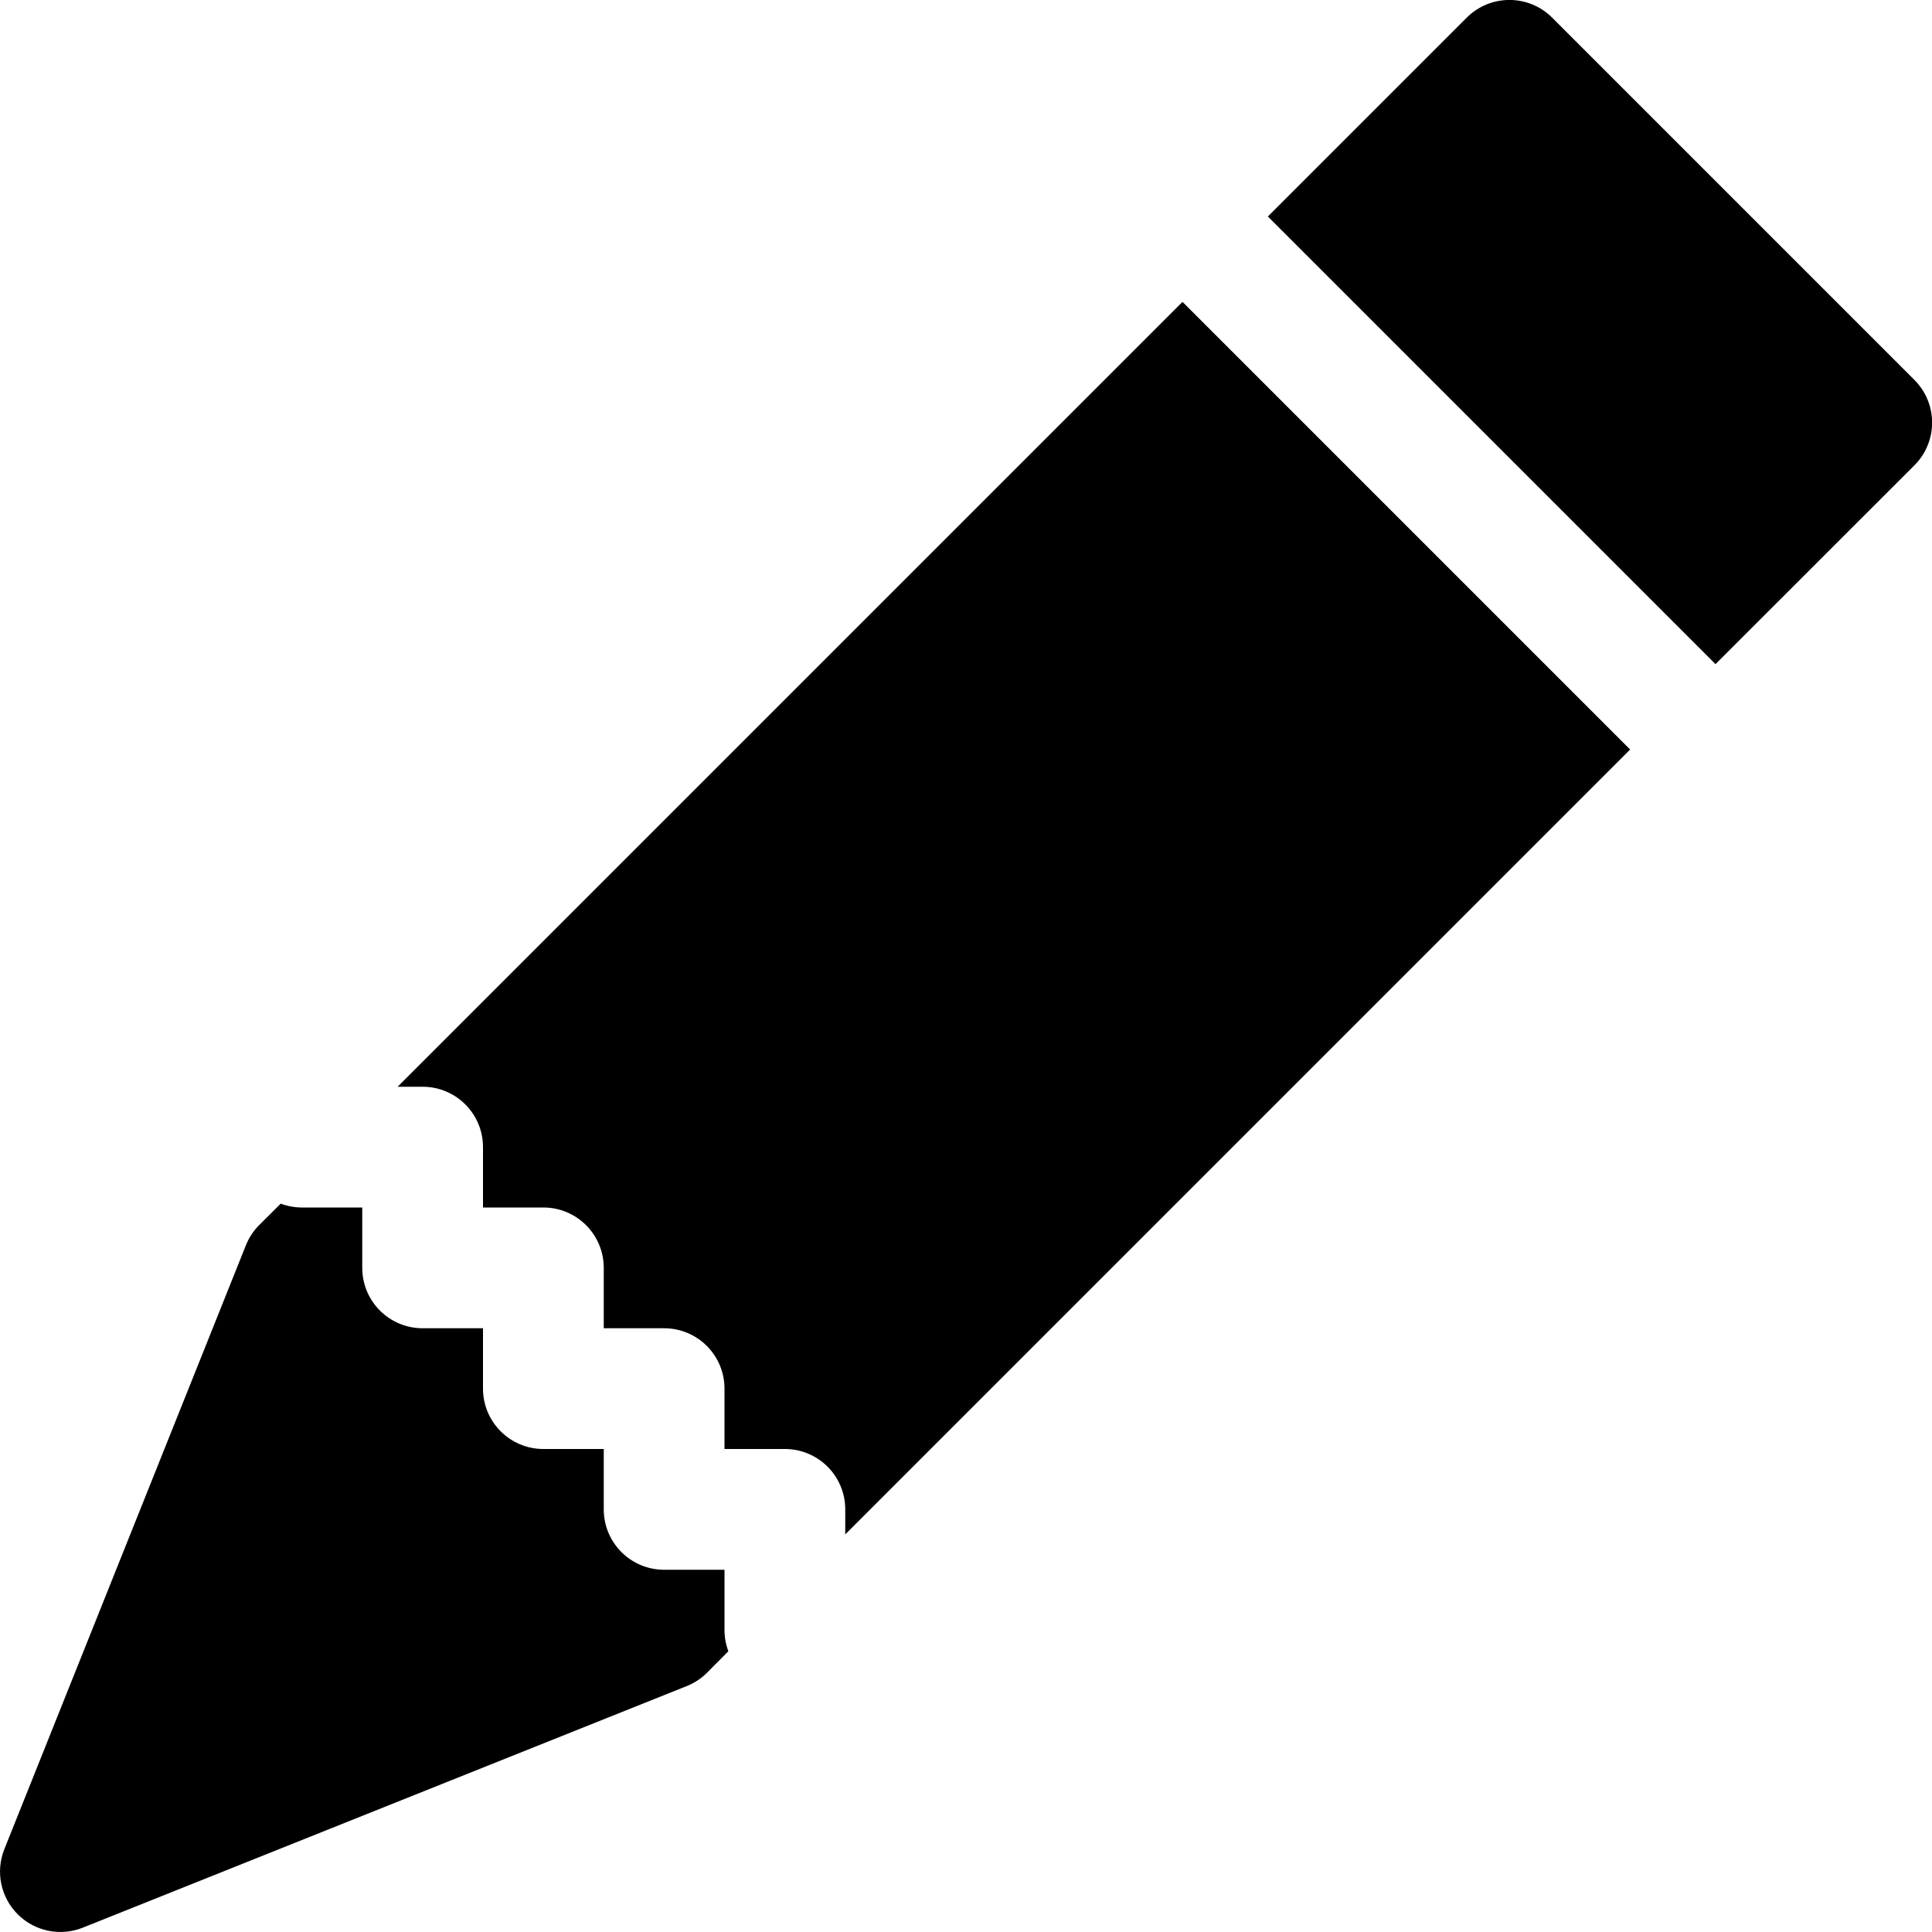
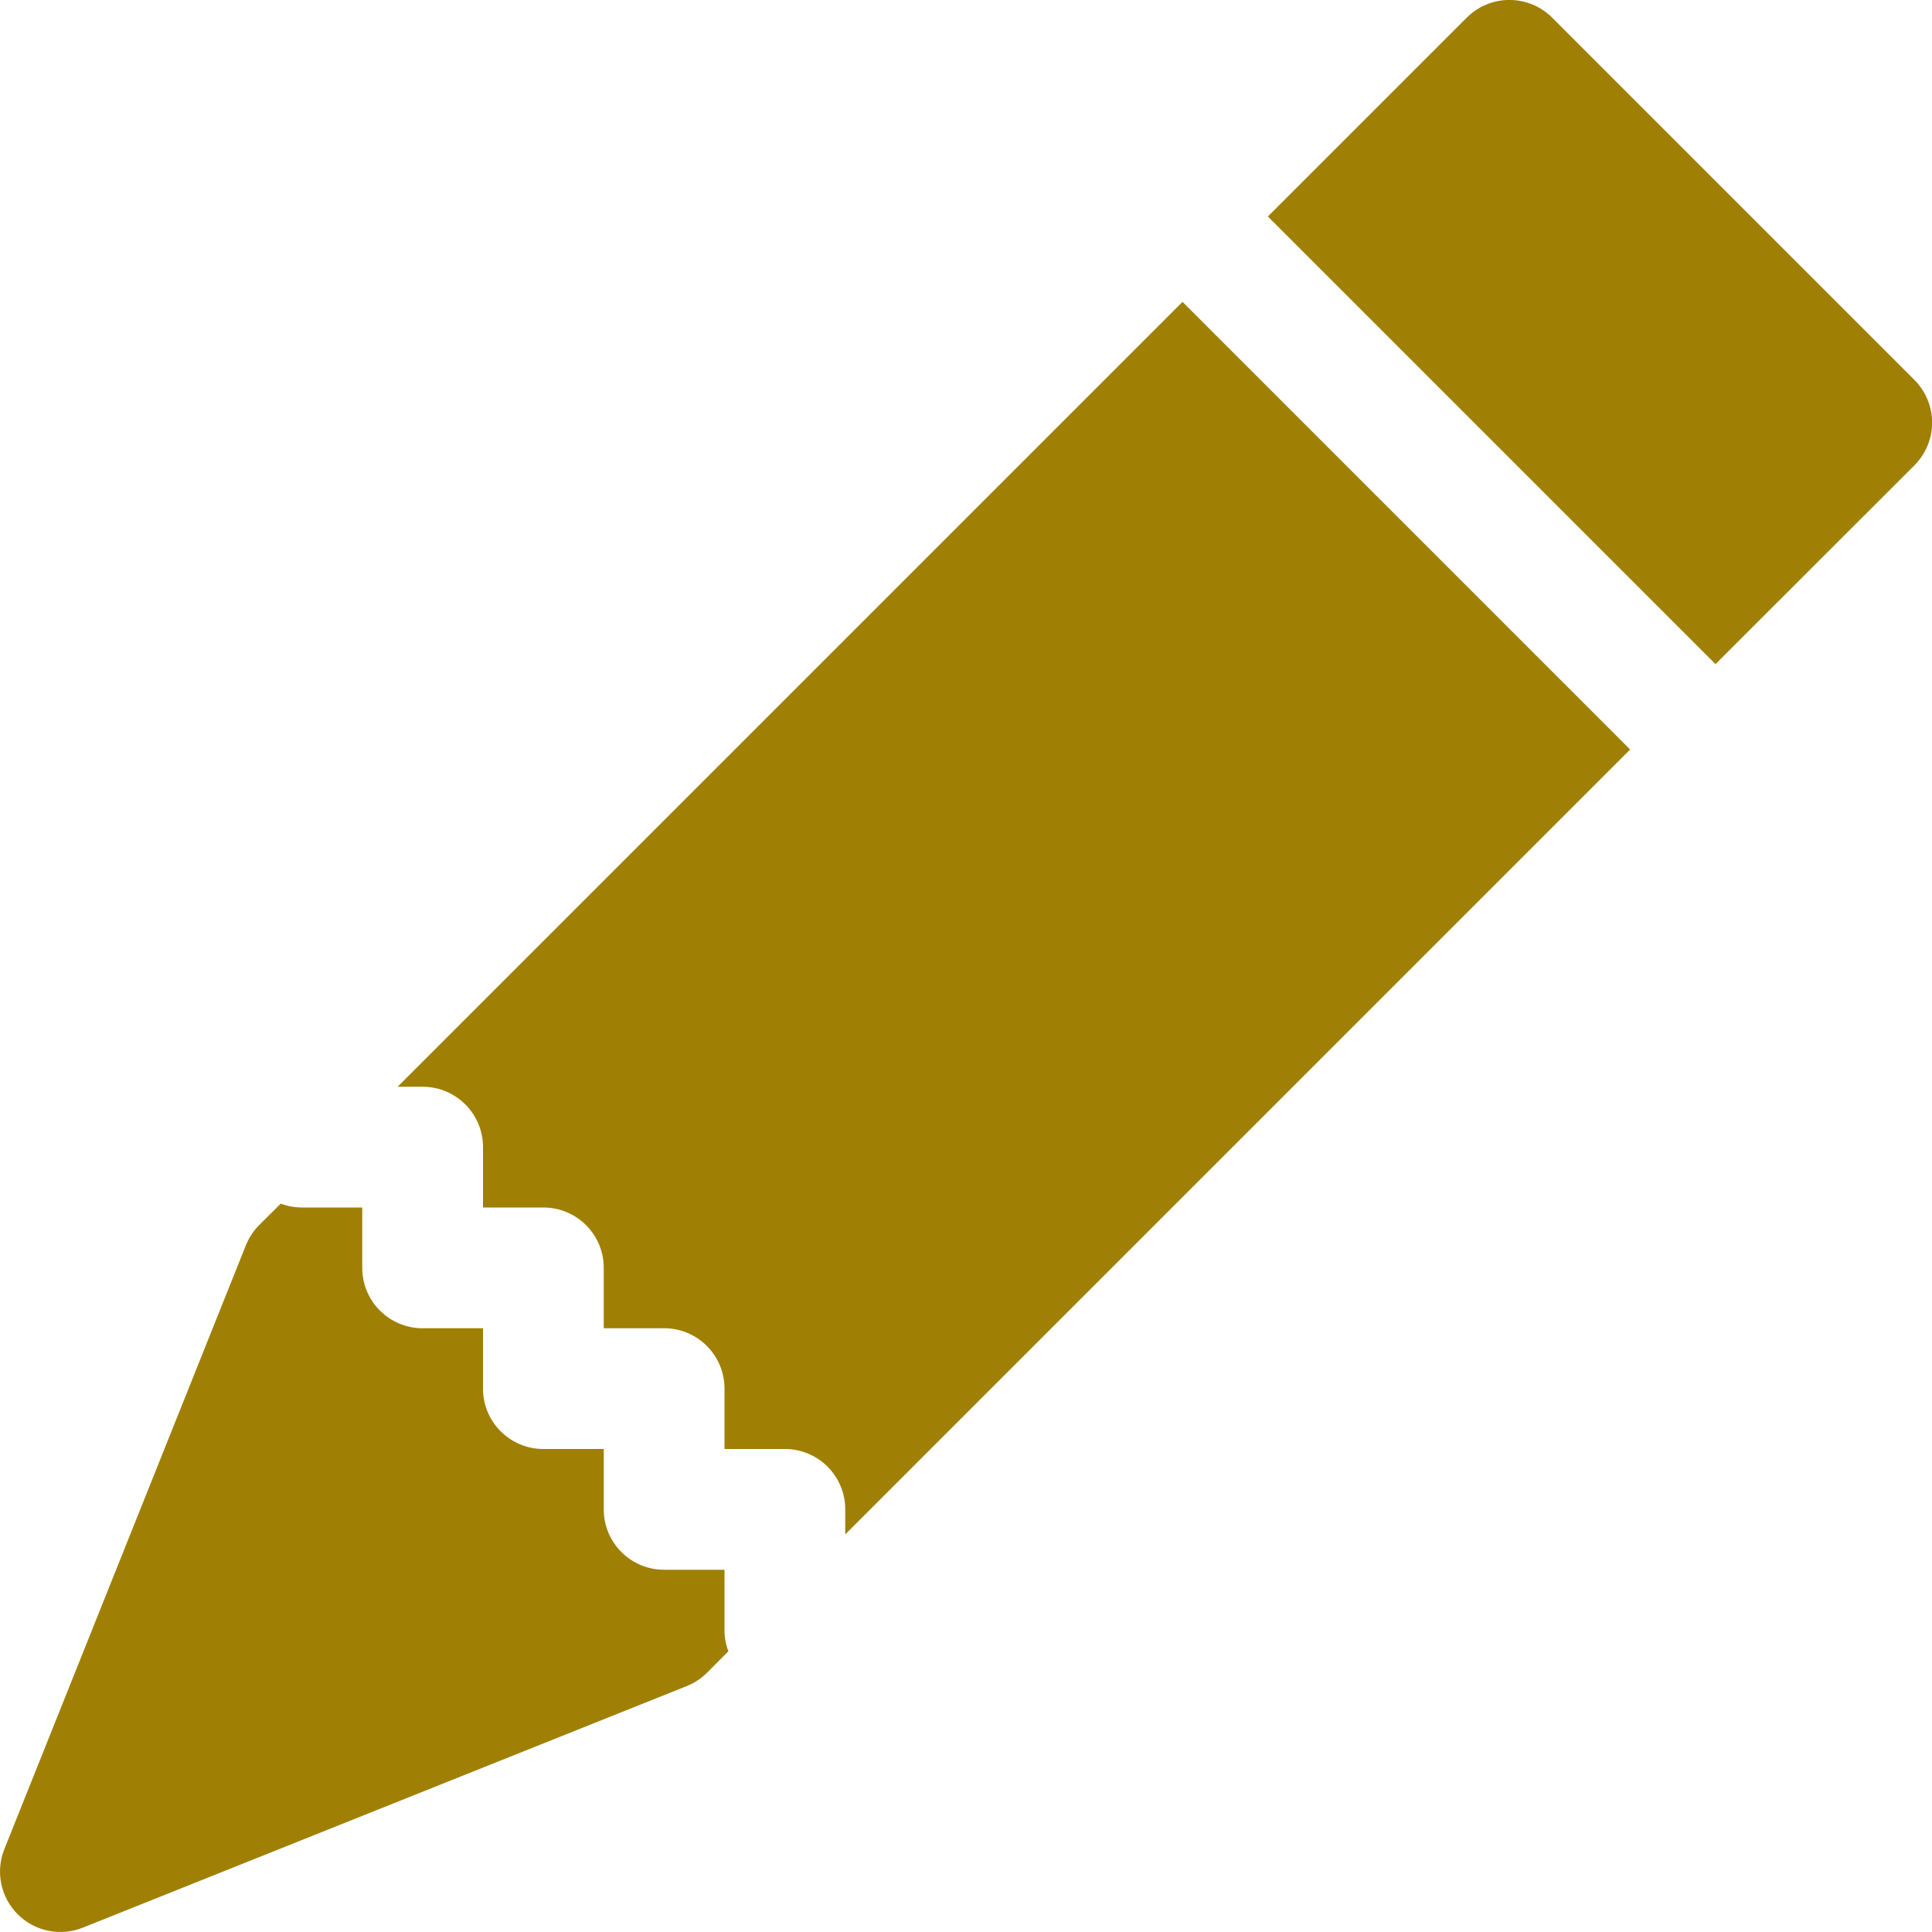
- <svg xmlns="http://www.w3.org/2000/svg" width="16" height="16" fill="currentColor" class="bi bi-pencil-fill" viewBox="0 0 16 16">
+ <svg xmlns="http://www.w3.org/2000/svg" width="16" height="16" fill="#9f8004" class="bi bi-pencil-fill" viewBox="0 0 16 16">
  <path d="M12.854.146a.5.5 0 0 0-.707 0L10.5 1.793 14.207 5.5l1.647-1.646a.5.5 0 0 0 0-.708zm.646 6.061L9.793 2.5 3.293 9H3.5a.5.5 0 0 1 .5.5v.5h.5a.5.5 0 0 1 .5.5v.5h.5a.5.5 0 0 1 .5.5v.5h.5a.5.5 0 0 1 .5.5v.207zm-7.468 7.468A.5.5 0 0 1 6 13.5V13h-.5a.5.5 0 0 1-.5-.5V12h-.5a.5.5 0 0 1-.5-.5V11h-.5a.5.5 0 0 1-.5-.5V10h-.5a.5.5 0 0 1-.175-.032l-.179.178a.5.5 0 0 0-.11.168l-2 5a.5.5 0 0 0 .65.65l5-2a.5.5 0 0 0 .168-.11z" />
</svg>
